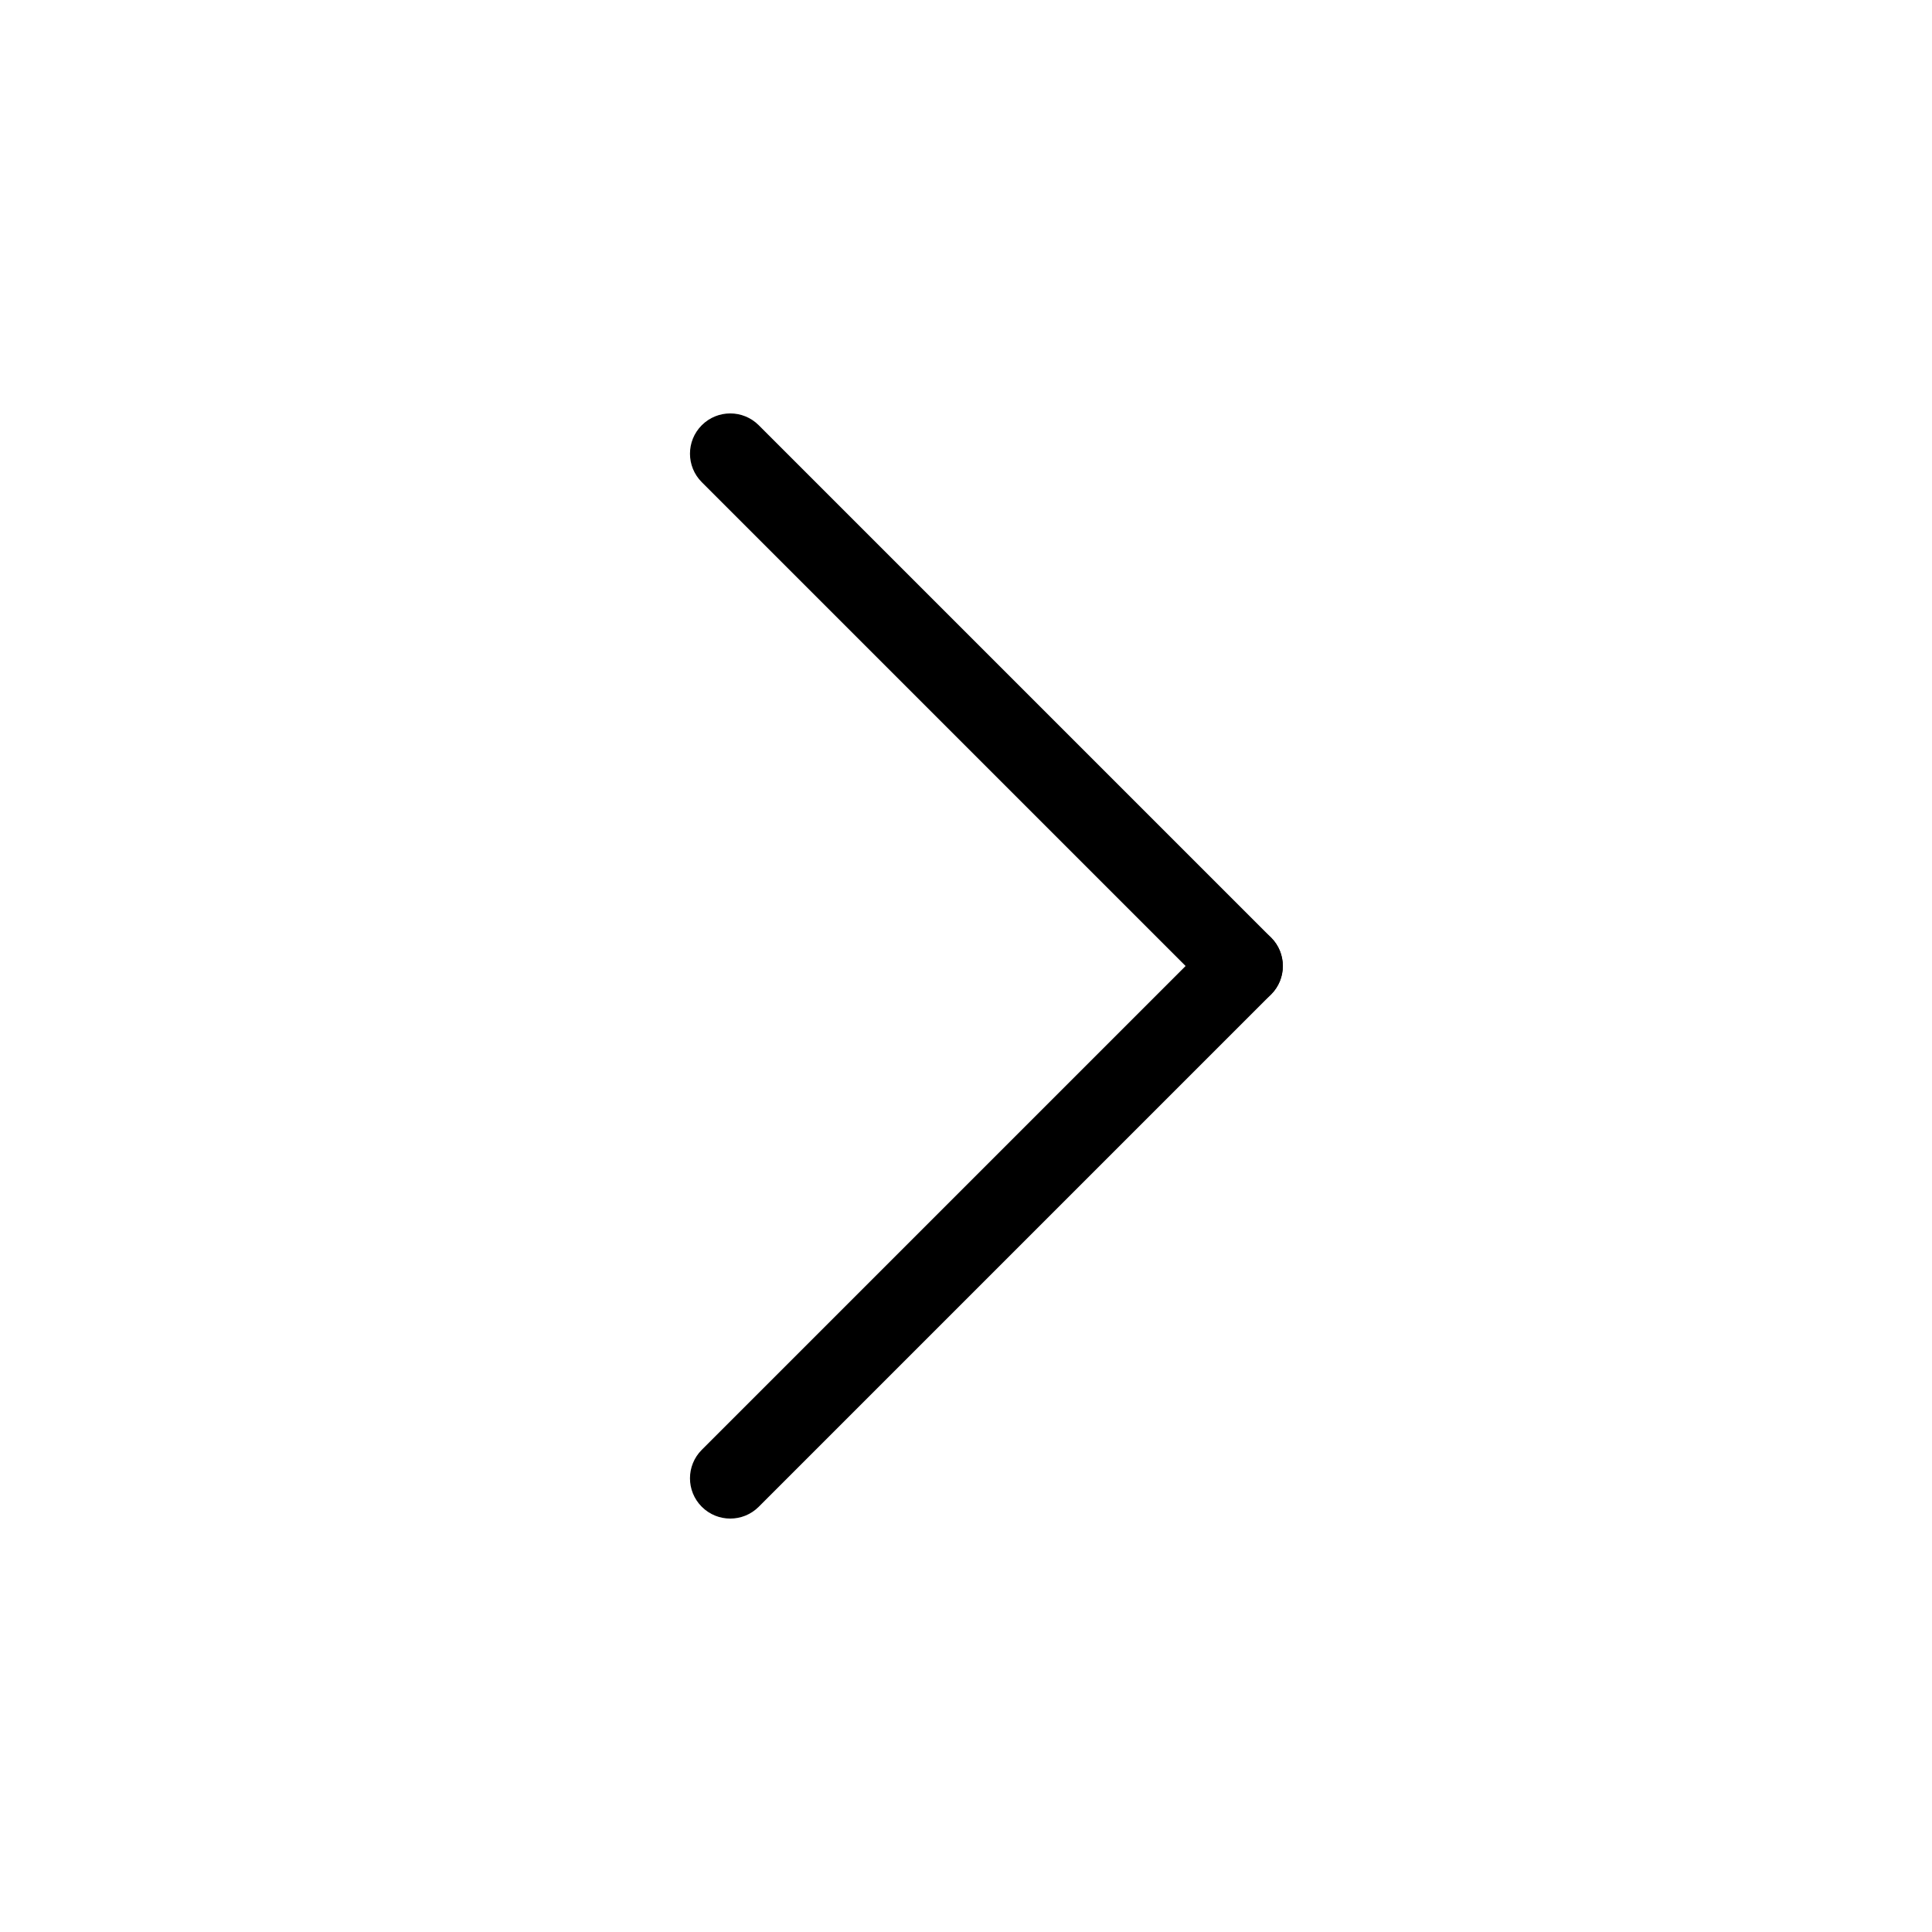
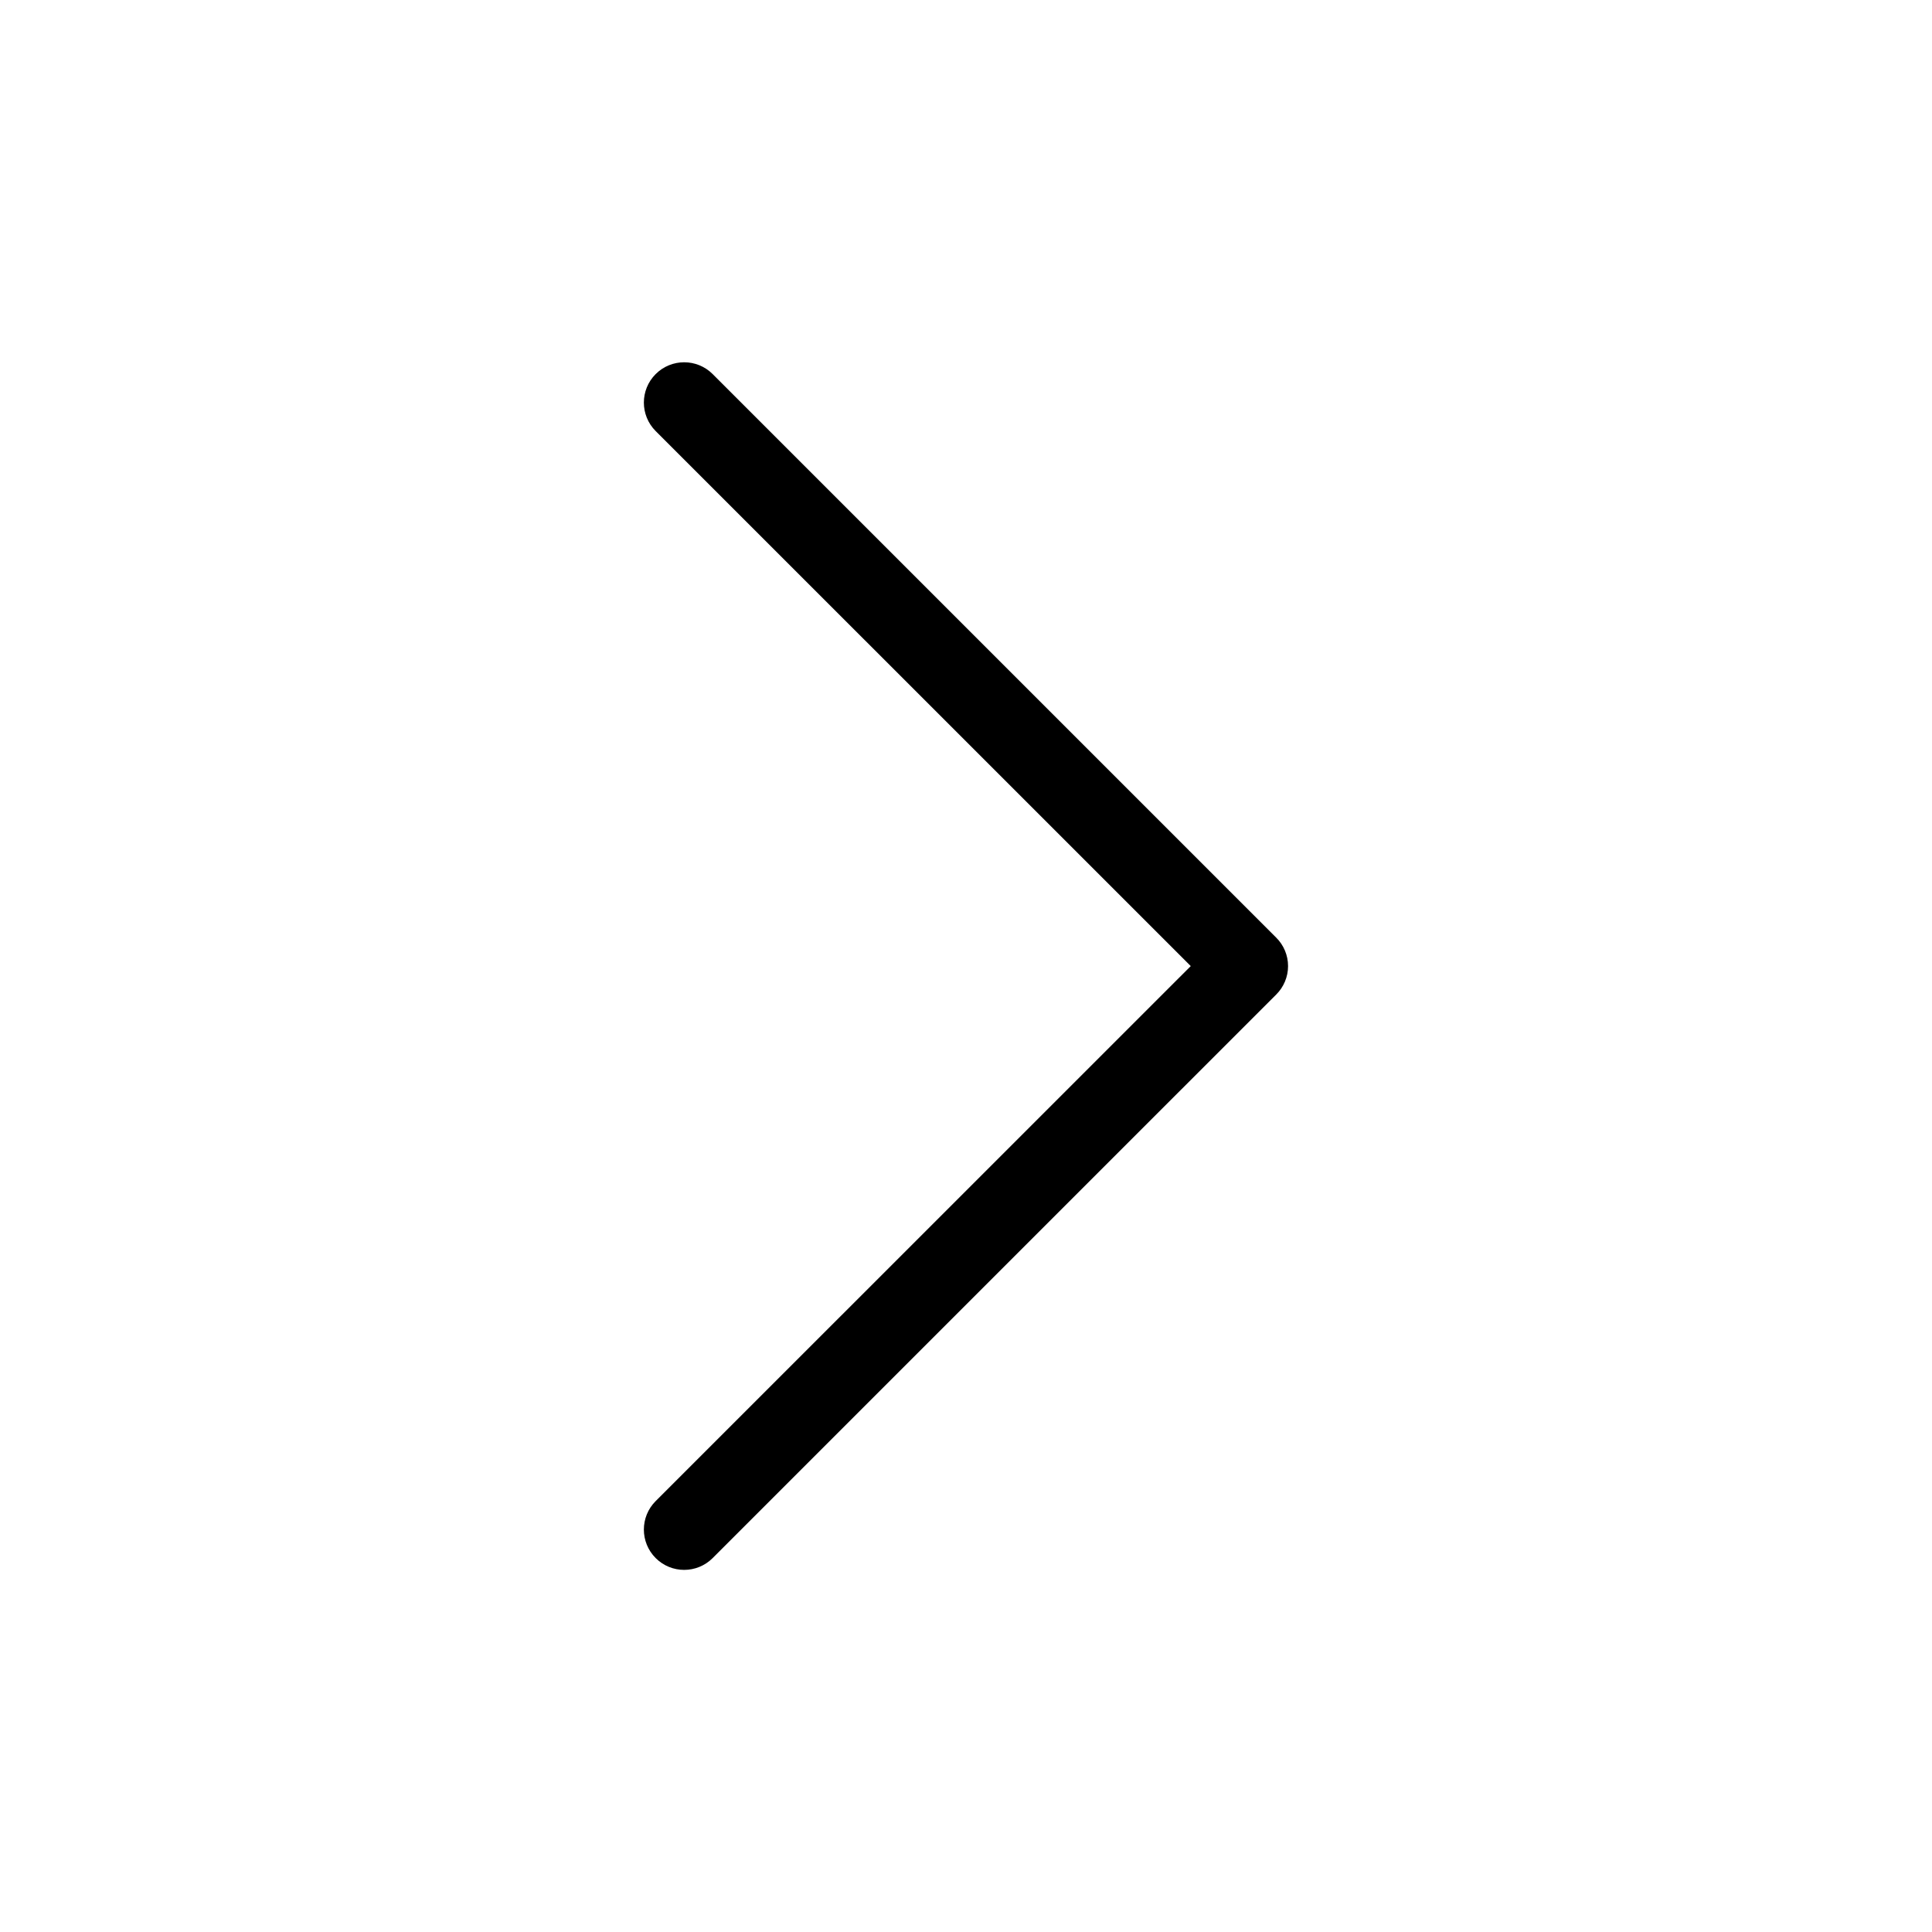
<svg xmlns="http://www.w3.org/2000/svg" width="24" height="24" viewBox="0 0 24 24" fill="none">
-   <path d="M8.718 5.99a.5.5 0 01.707-.708l6.364 6.364a.5.5 0 01-.707.708L8.718 5.99z" fill="#000" />
-   <path d="M9.425 18.718a.5.5 0 11-.707-.708l6.364-6.364a.5.5 0 01.707.708l-6.364 6.364z" fill="#000" />
+   <path fill-rule="evenodd" d="M15.853 11.647a.498.498 0 0 1 0 .708l-7 7a.5.5 0 0 1-.708-.708l6.647-6.646-6.647-6.646a.5.5 0 0 1 .708-.708l7 7Z" fill="#000" />
</svg>
